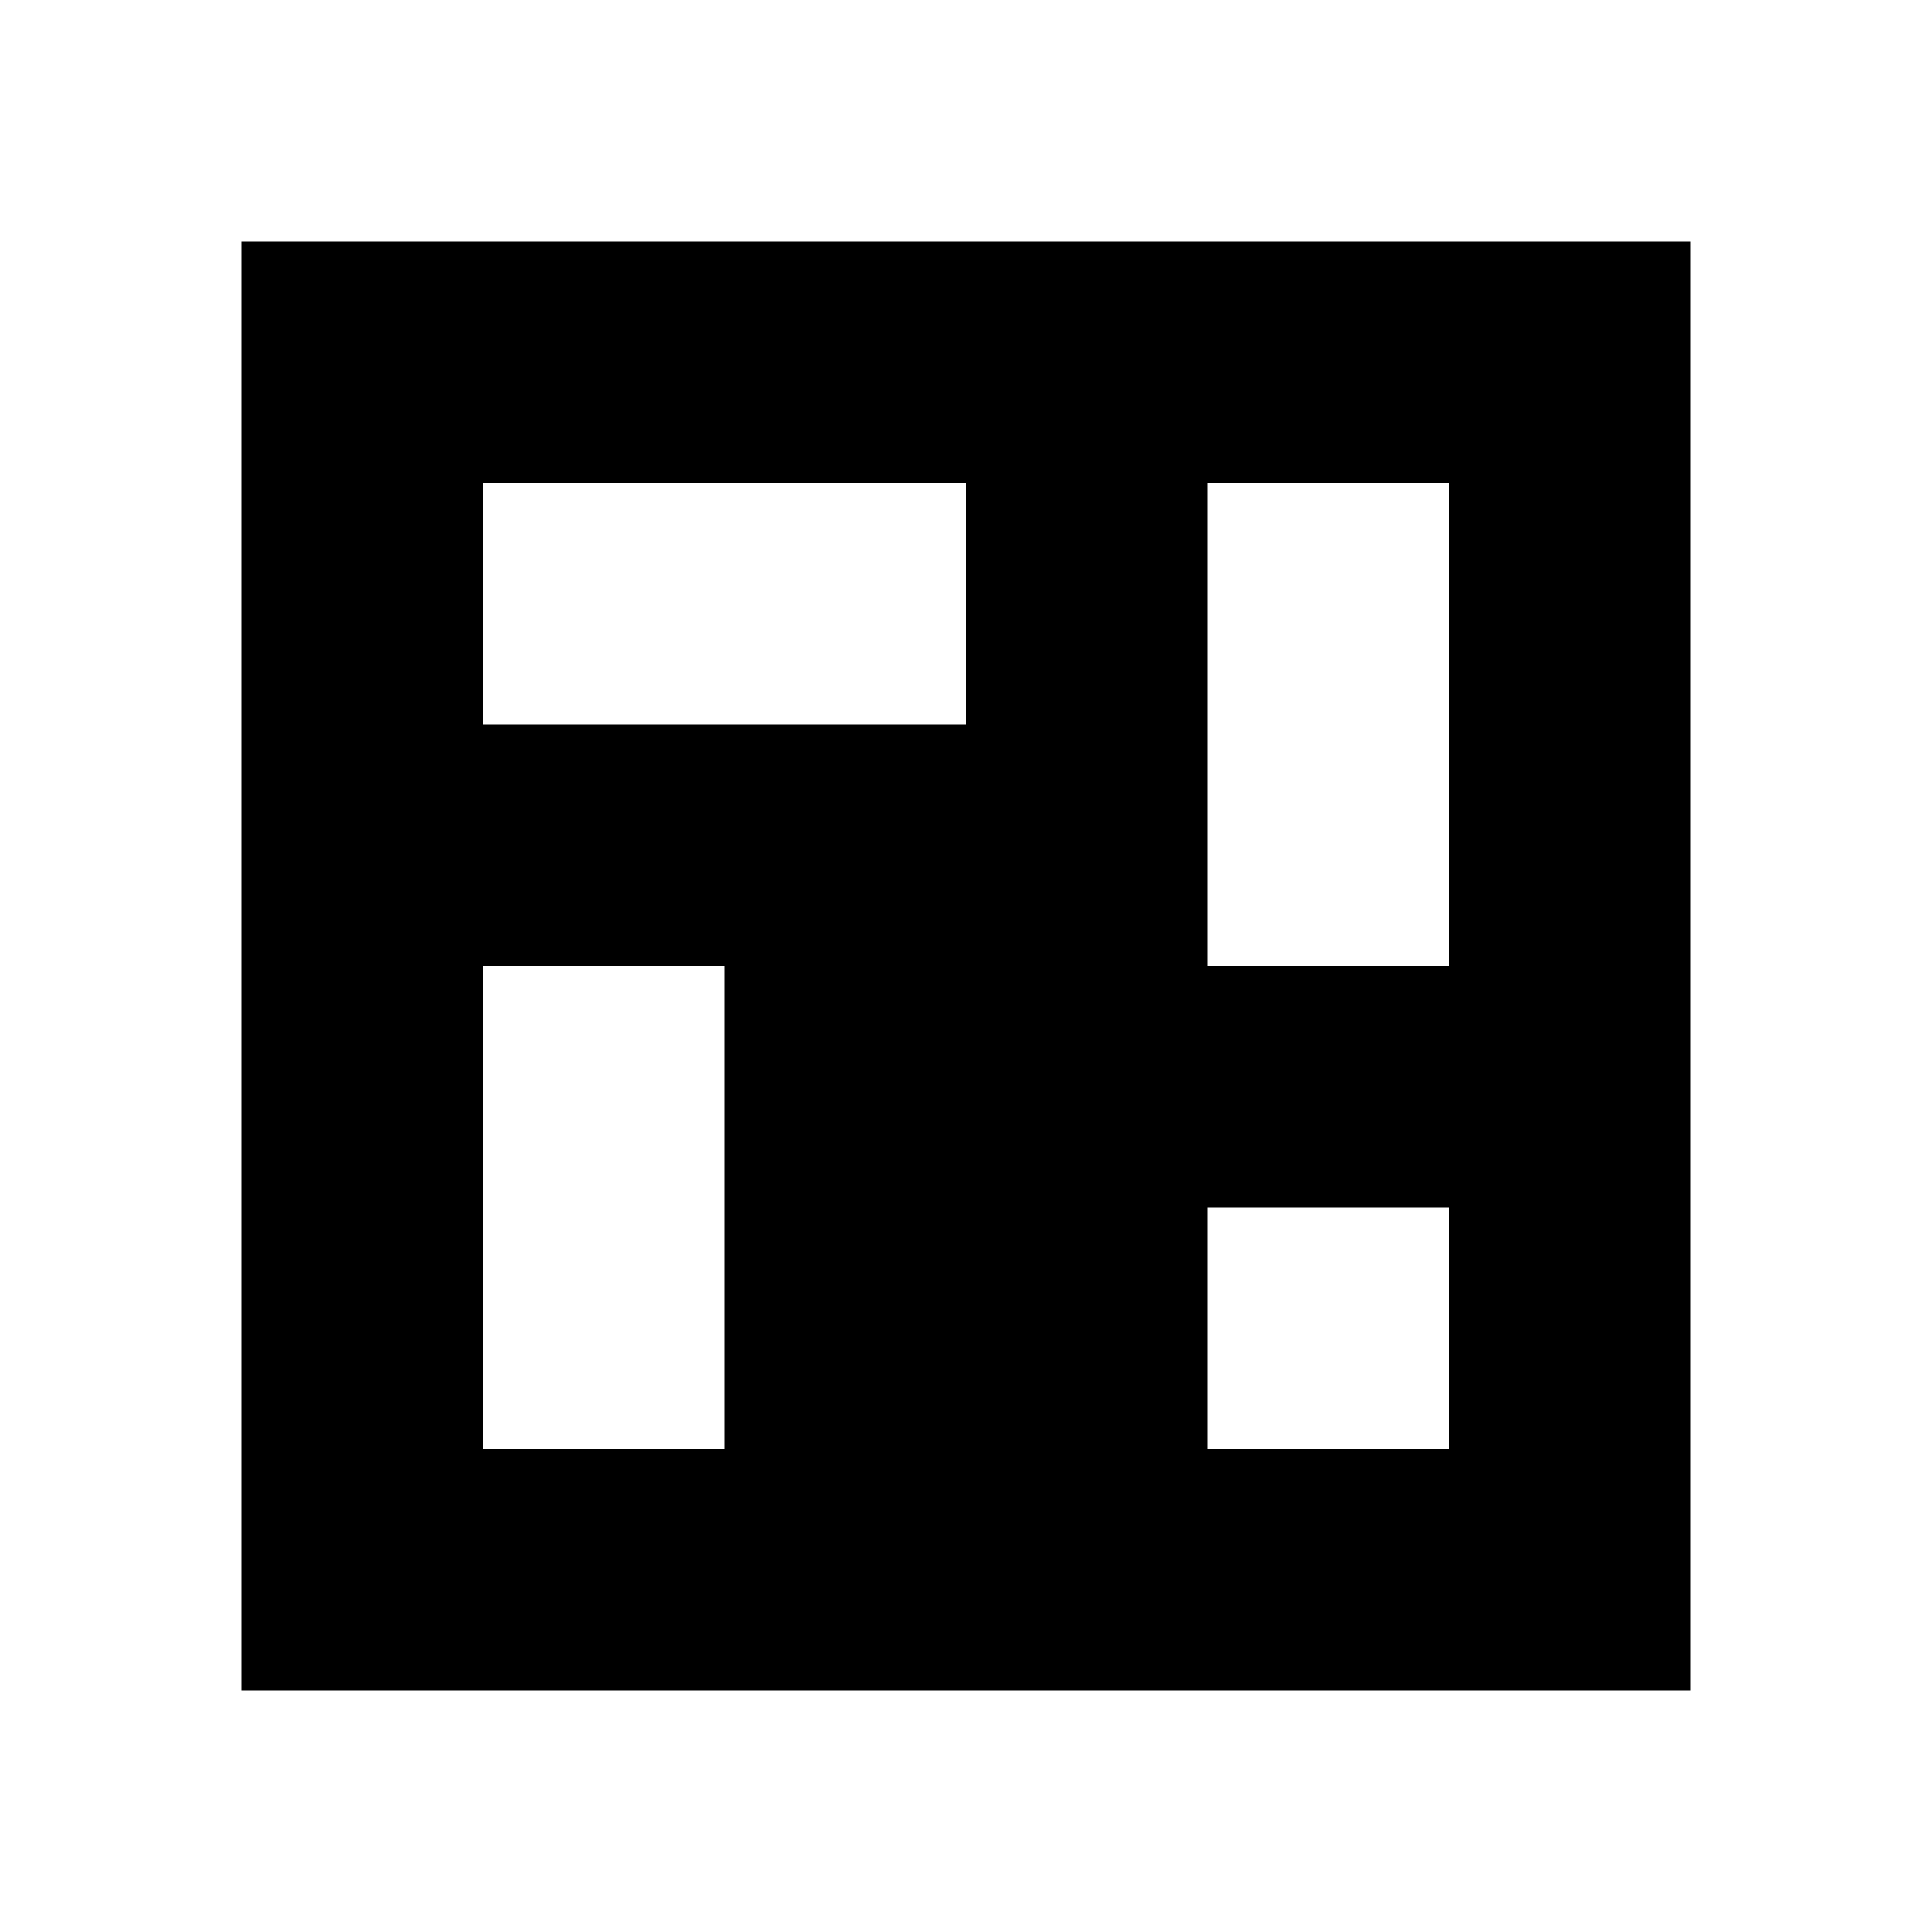
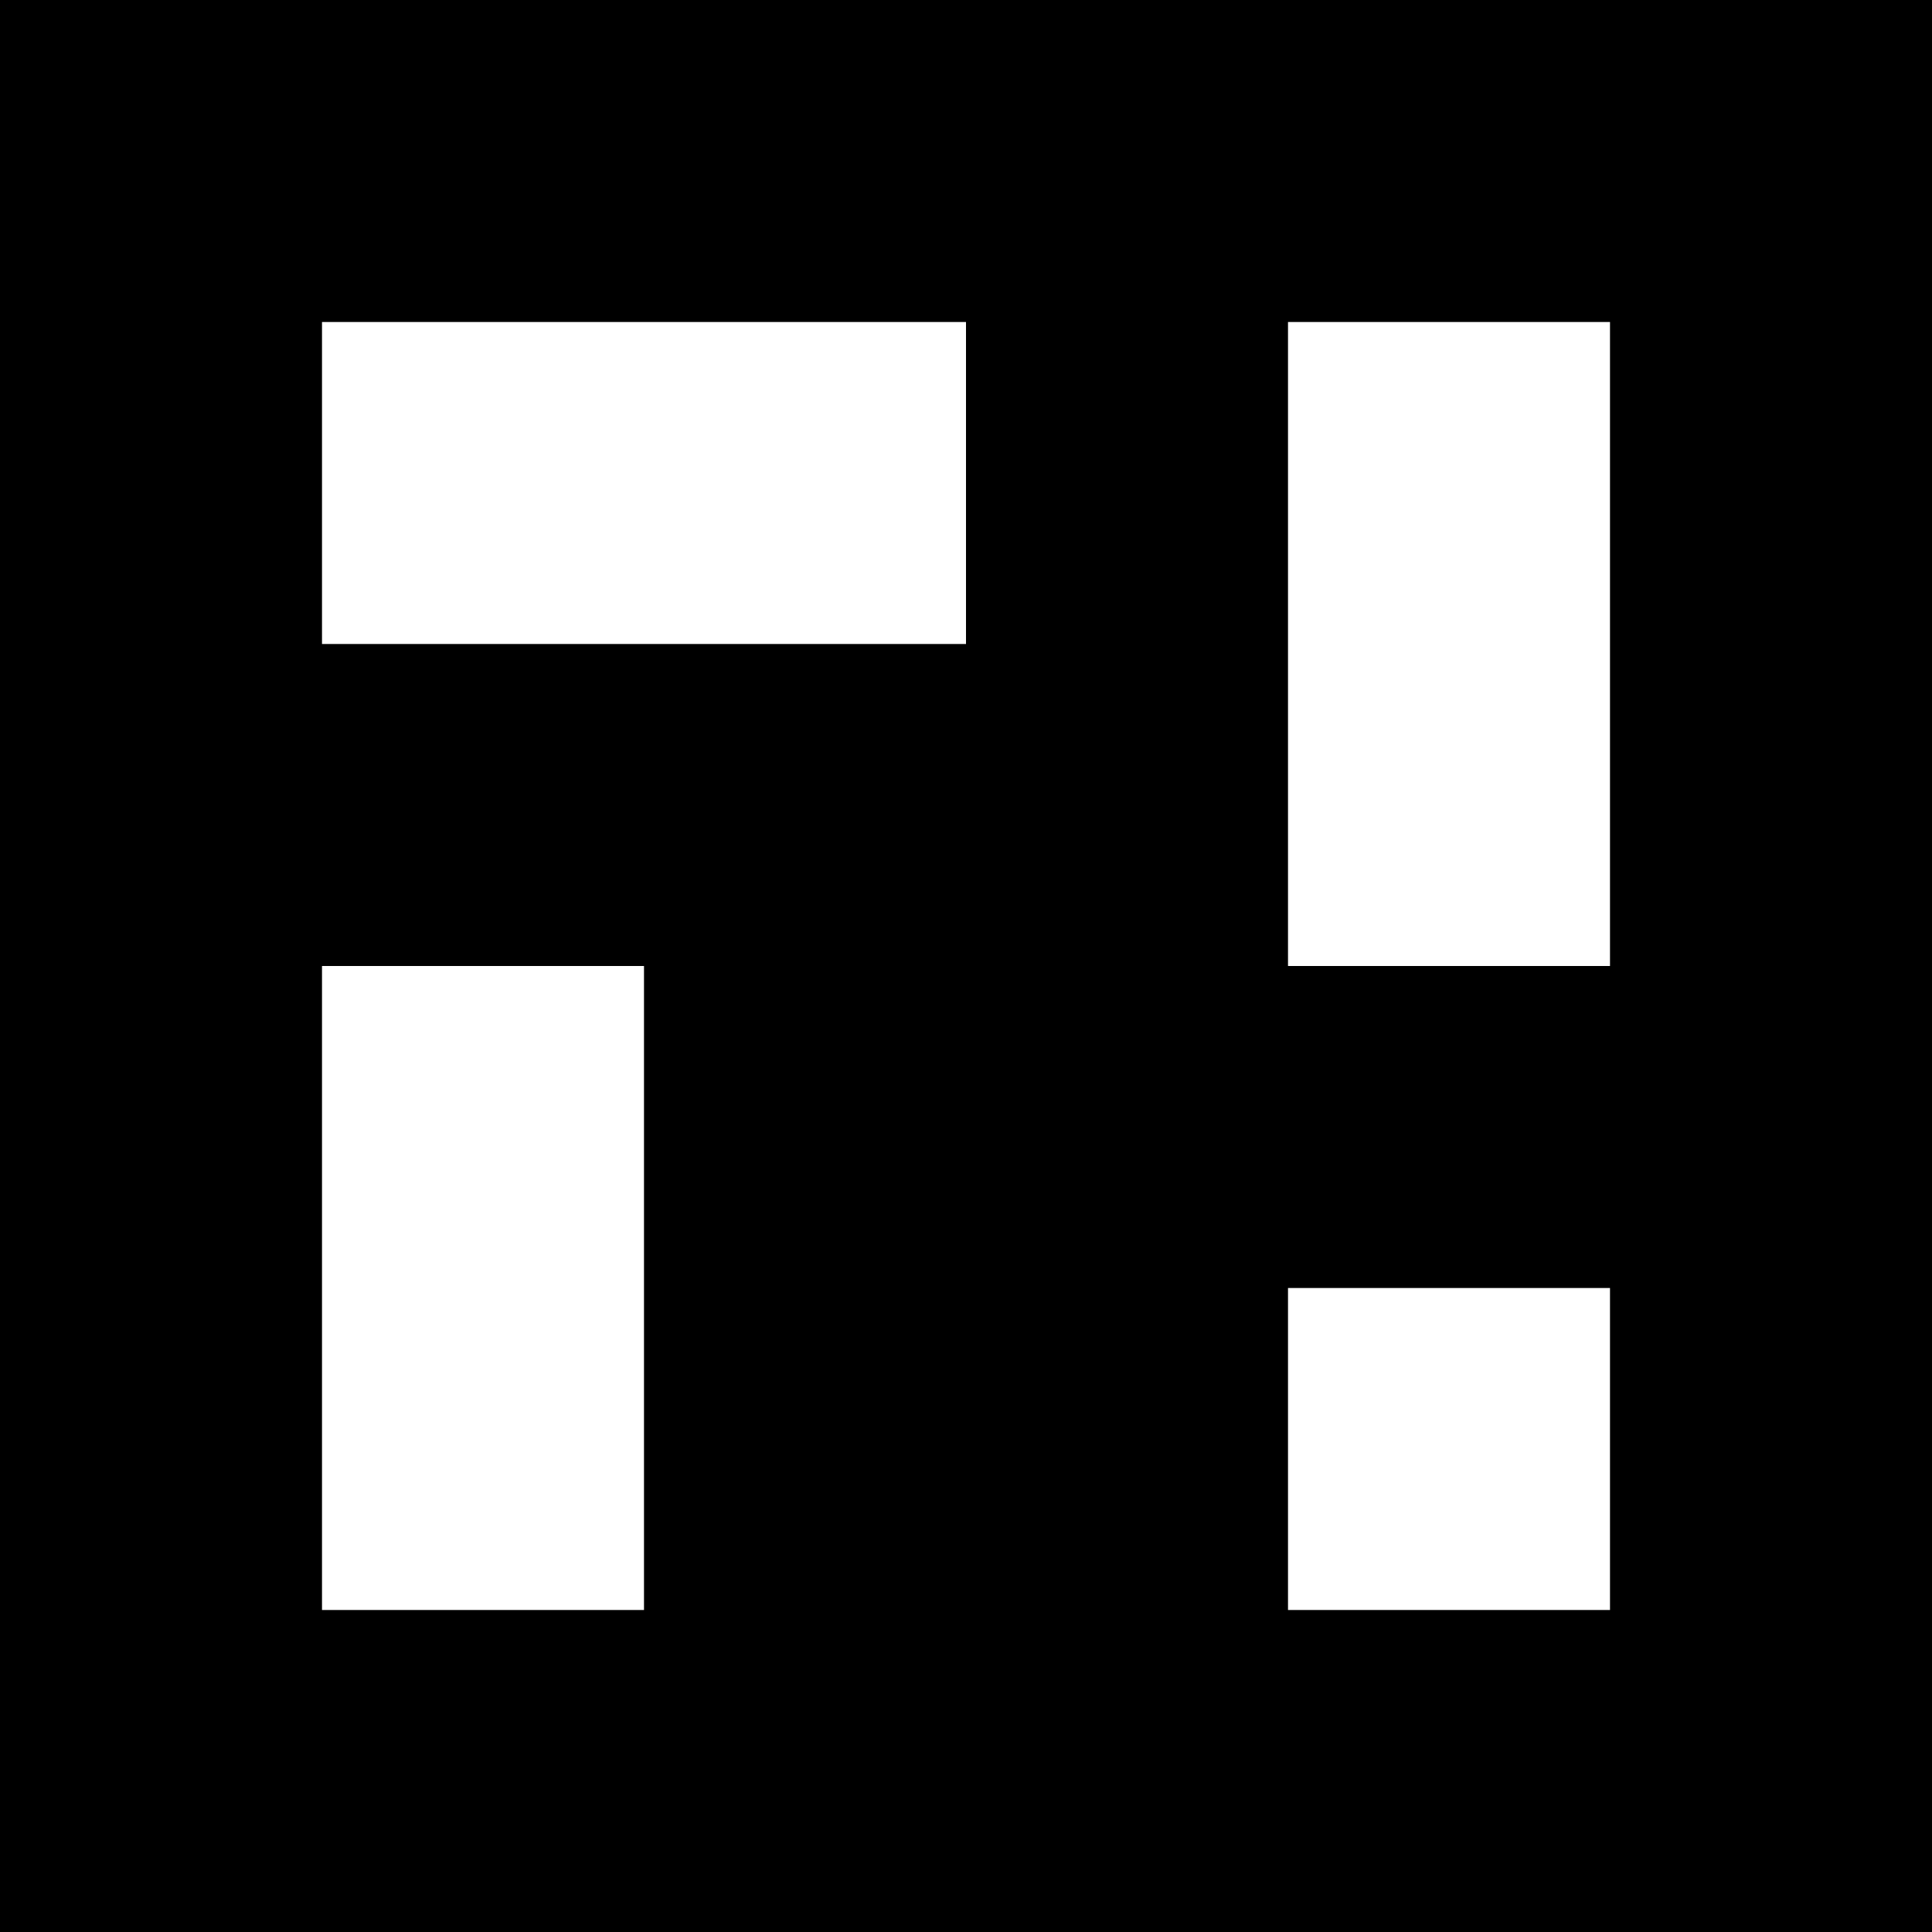
- <svg xmlns="http://www.w3.org/2000/svg" viewBox="0 0 32 32" height="20mm" width="20mm">
-   <g>
-     <path style="fill:#000000;fill-opacity:1;stroke-width:0" d="M 4,4 V 28 H 28 V 4 Z M 8,8 H 16 V 12 H 8 Z m 12,0 h 4 V 16 H 20 Z M 8,16 h 4 v 8 H 8 Z M 20,20 h 4 v 4 H 20 Z" />
+ <svg xmlns="http://www.w3.org/2000/svg" viewBox="0 0 24 24" height="24mm" width="24mm">
+   <g transform="translate(-4,-4)">
+     <path style="fill:#000000;fill-opacity:1;stroke-width:0" d="M 4,4 V 28 H 28 V 4 Z m 4,4 h 8 v 4 H 8 Z m 12,0 h 4 v 8 H 20 Z M 8,16 h 4 v 8 H 8 Z m 12,4 h 4 v 4 h -4 z" />
  </g>
</svg>
